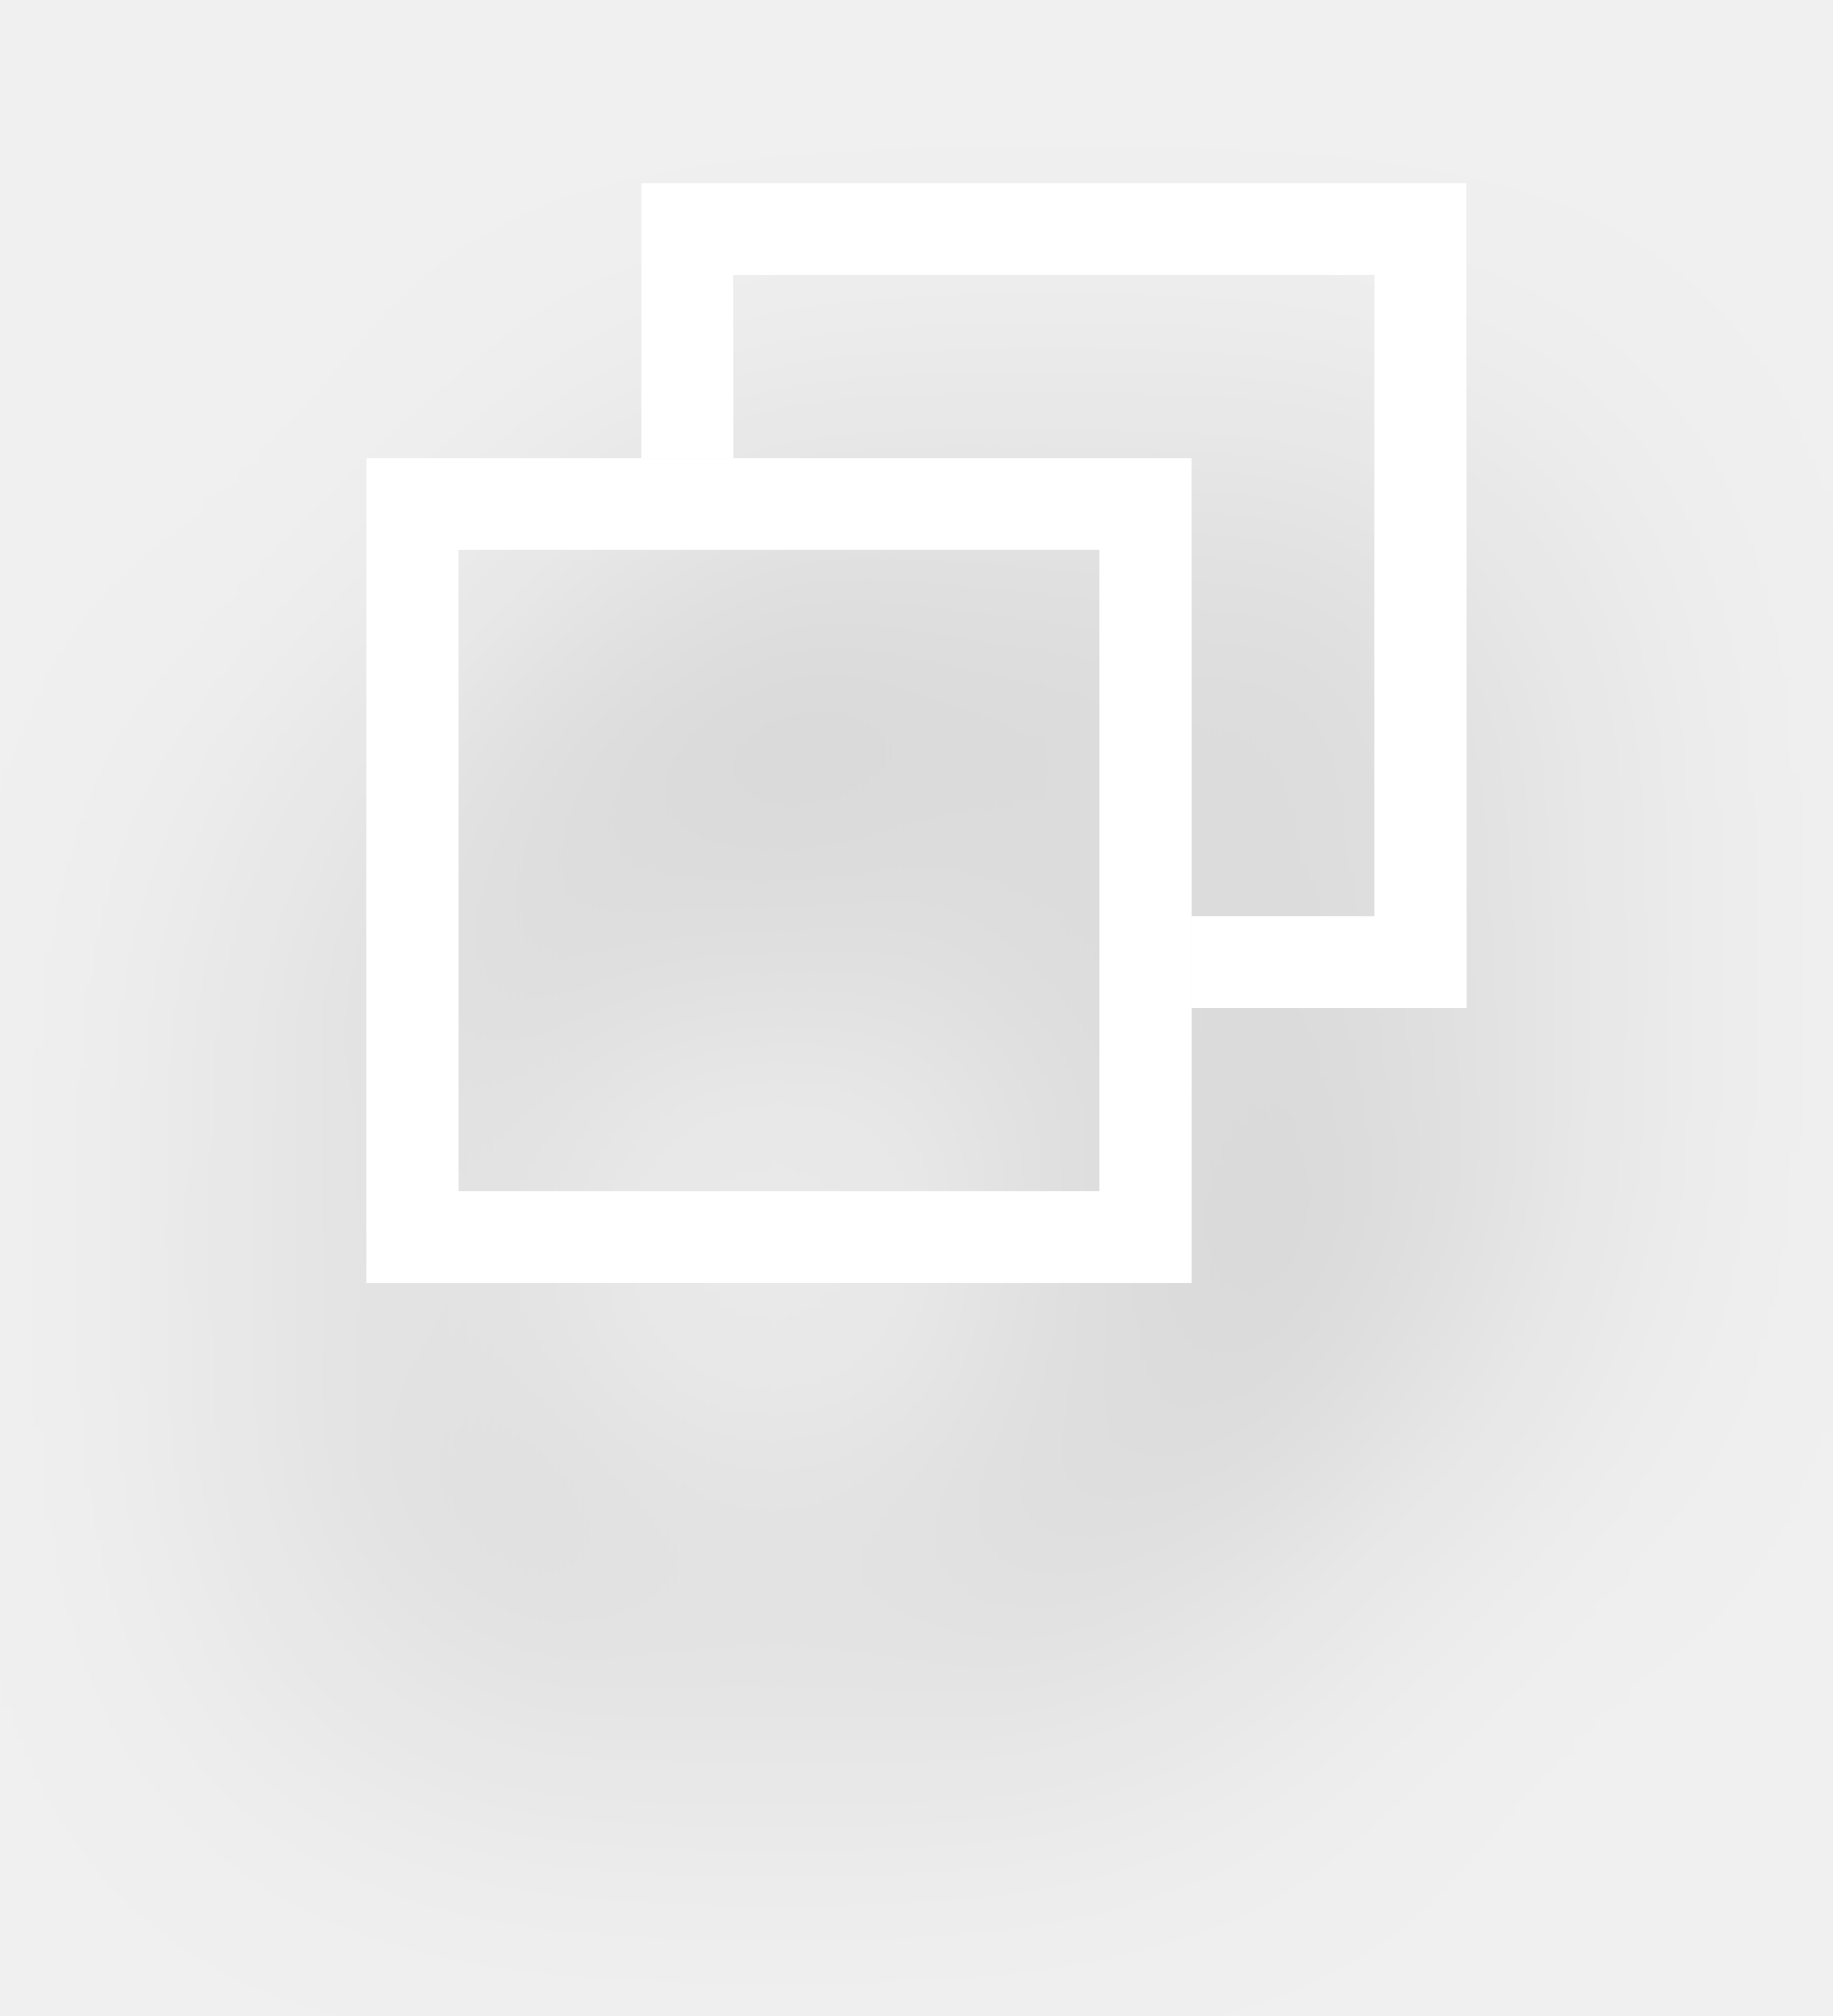
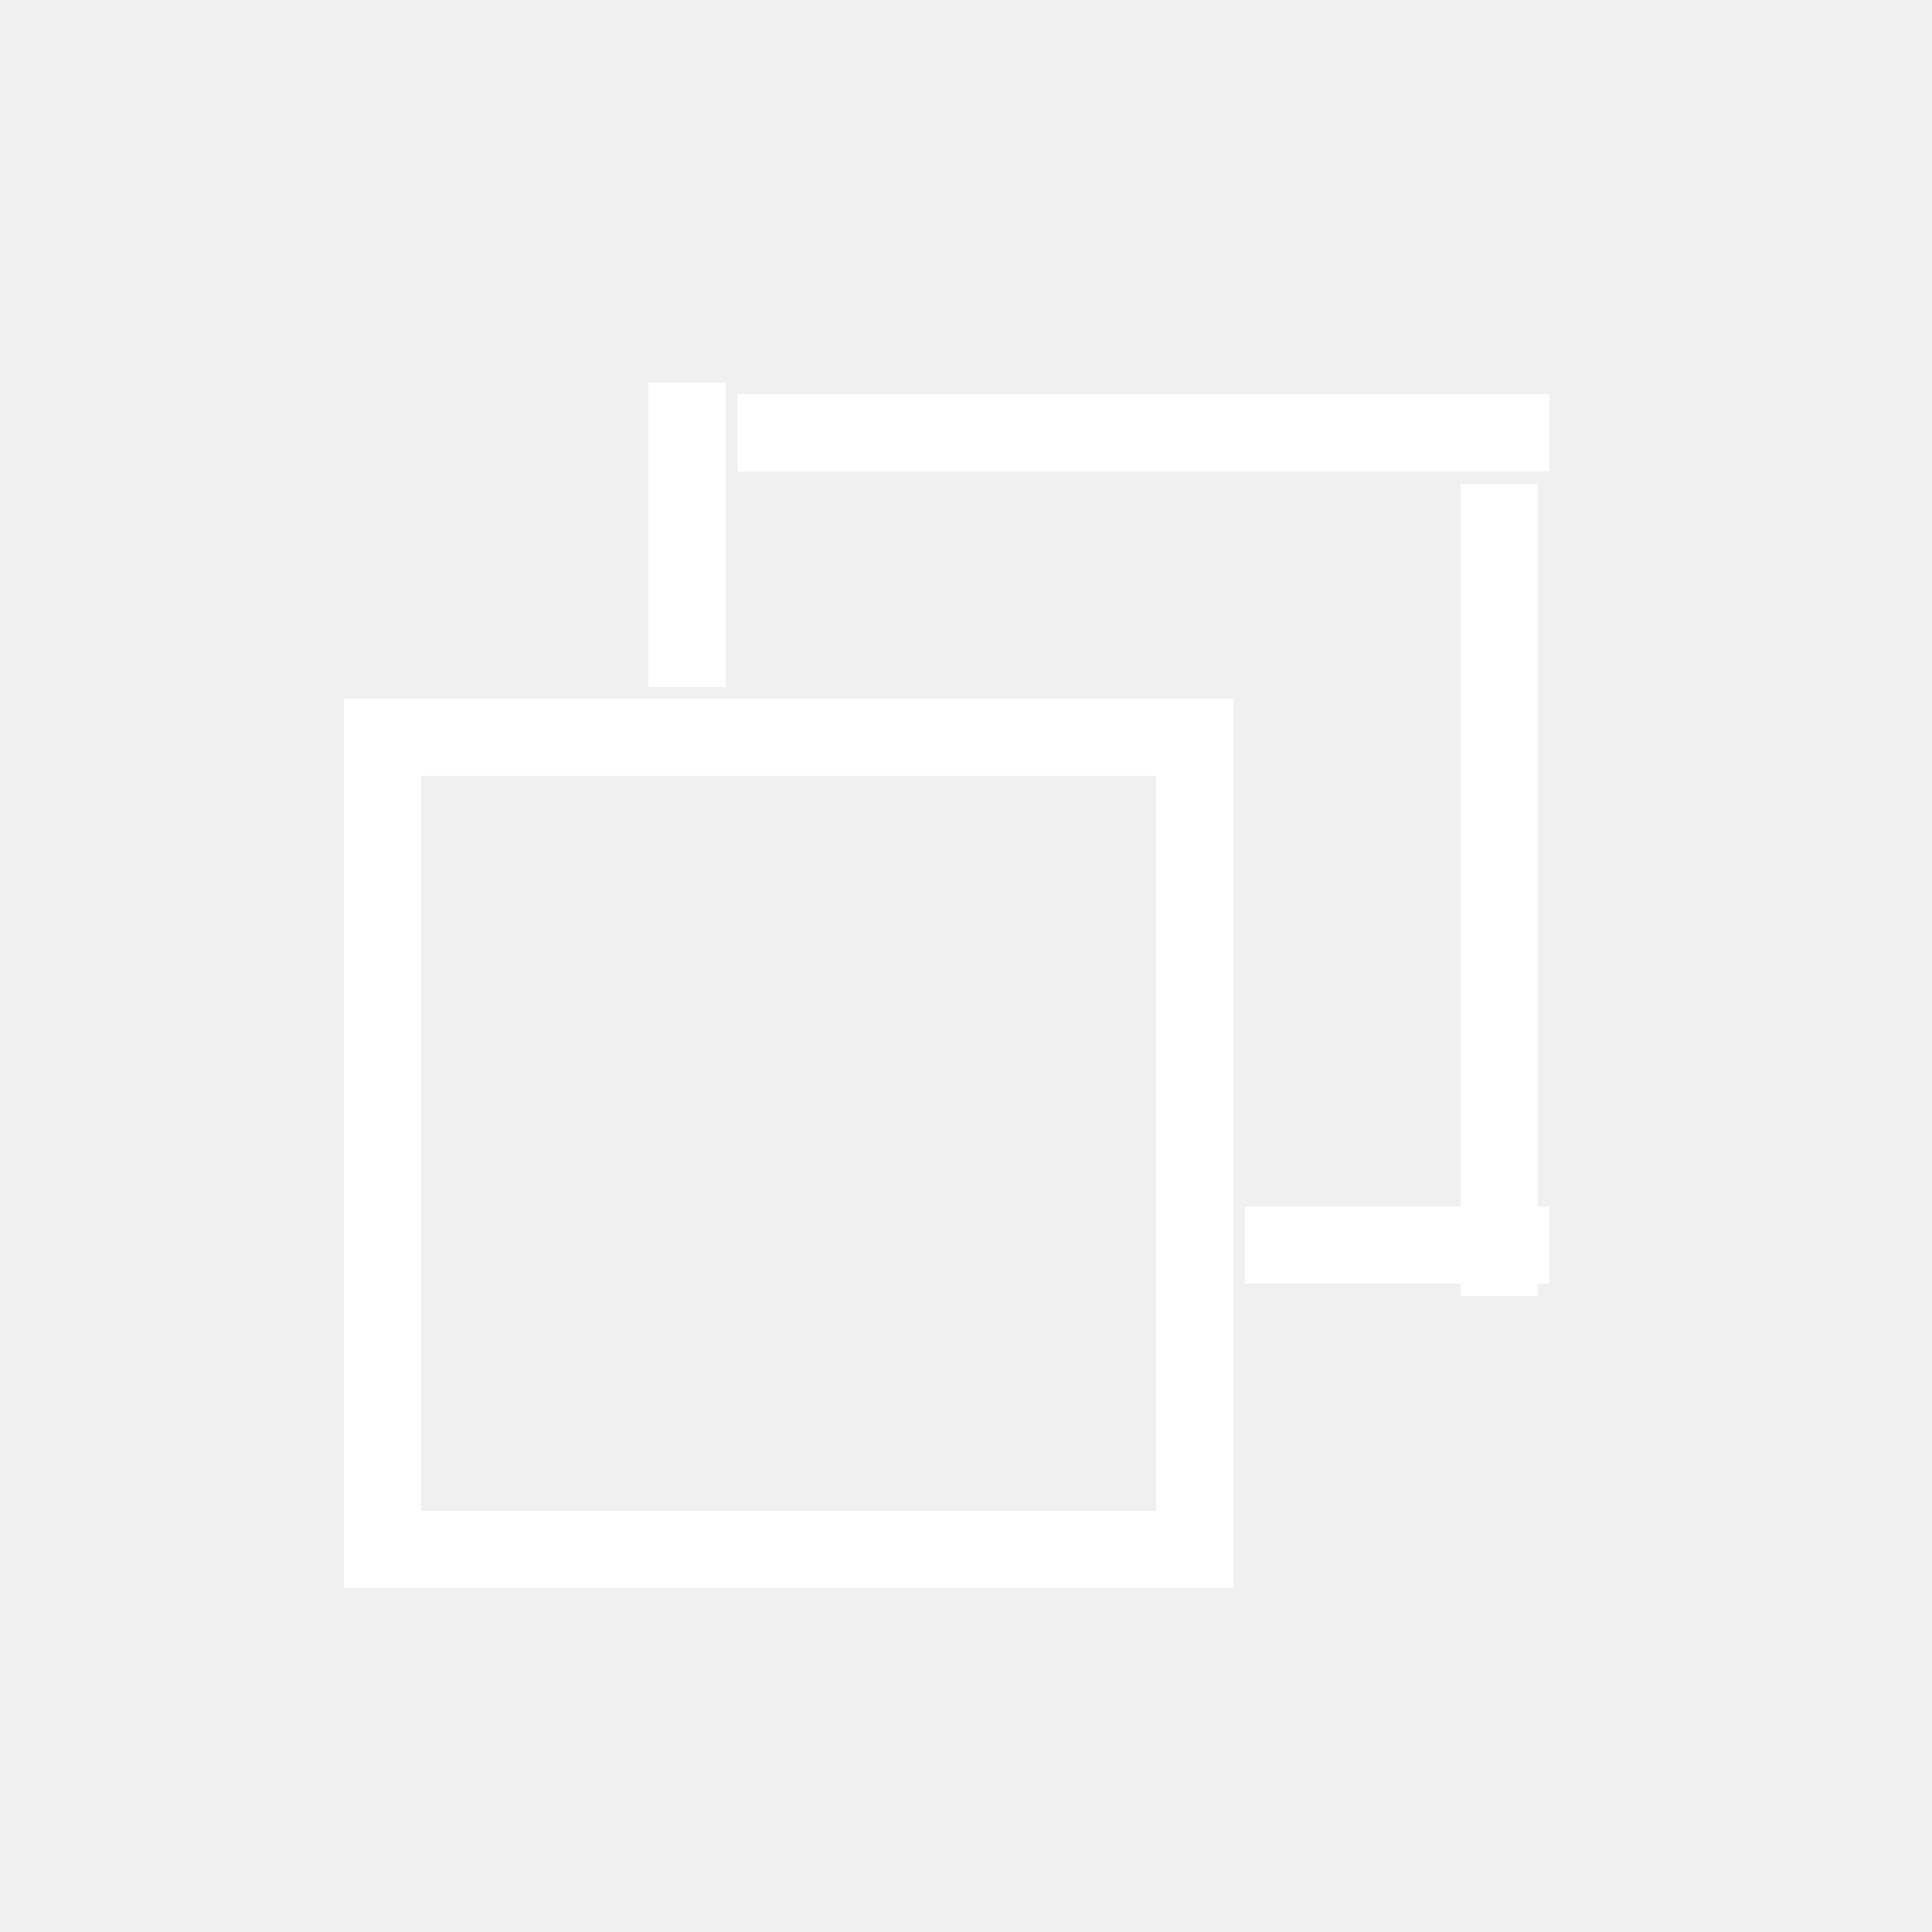
- <svg xmlns="http://www.w3.org/2000/svg" width="20" height="22" viewBox="0 0 20 22" fill="none">
-   <g filter="url(#filter0_d_192_99)">
-     <rect x="4.5" y="5.5" width="8" height="8" stroke="white" />
-     <line x1="7.5" y1="5" x2="7.5" y2="2" stroke="white" />
-     <line x1="8" y1="2.5" x2="16" y2="2.5" stroke="white" />
-     <line x1="15.5" y1="3" x2="15.5" y2="11" stroke="white" />
-     <line x1="13" y1="10.5" x2="16" y2="10.5" stroke="white" />
+ <svg xmlns="http://www.w3.org/2000/svg" viewBox="0 0 25 25">
+   <defs>
+     <style>.cls-1{fill:#3753a0;opacity:0;}.cls-2{fill:none;stroke:#fff;}</style>
+   </defs>
+   <g id="Слой_2" data-name="Слой 2">
+     <g id="Слой_1-2" data-name="Слой 1">
+       <rect class="cls-1" width="25" height="25" />
+       <rect class="cls-2" x="4.95" y="9.54" width="10.51" height="10.51" />
+       <line class="cls-2" x1="8.89" y1="8.89" x2="8.89" y2="4.95" />
+       <line class="cls-2" x1="9.54" y1="5.6" x2="20.05" y2="5.6" />
+       <line class="cls-2" x1="19.4" y1="6.26" x2="19.4" y2="16.77" />
+       <line class="cls-2" x1="16.11" y1="16.11" x2="20.05" y2="16.11" />
+     </g>
  </g>
-   <defs>
-     <filter id="filter0_d_192_99" x="-2" y="0" width="24" height="24" filterUnits="userSpaceOnUse" color-interpolation-filters="sRGB">
-       <feFlood flood-opacity="0" result="BackgroundImageFix" />
-       <feColorMatrix in="SourceAlpha" type="matrix" values="0 0 0 0 0 0 0 0 0 0 0 0 0 0 0 0 0 0 127 0" result="hardAlpha" />
-       <feOffset dy="4" />
-       <feGaussianBlur stdDeviation="2" />
-       <feComposite in2="hardAlpha" operator="out" />
-       <feColorMatrix type="matrix" values="0 0 0 0 0 0 0 0 0 0 0 0 0 0 0 0 0 0 0.25 0" />
-       <feBlend mode="normal" in2="BackgroundImageFix" result="effect1_dropShadow_192_99" />
-       <feBlend mode="normal" in="SourceGraphic" in2="effect1_dropShadow_192_99" result="shape" />
-     </filter>
-   </defs>
</svg>
